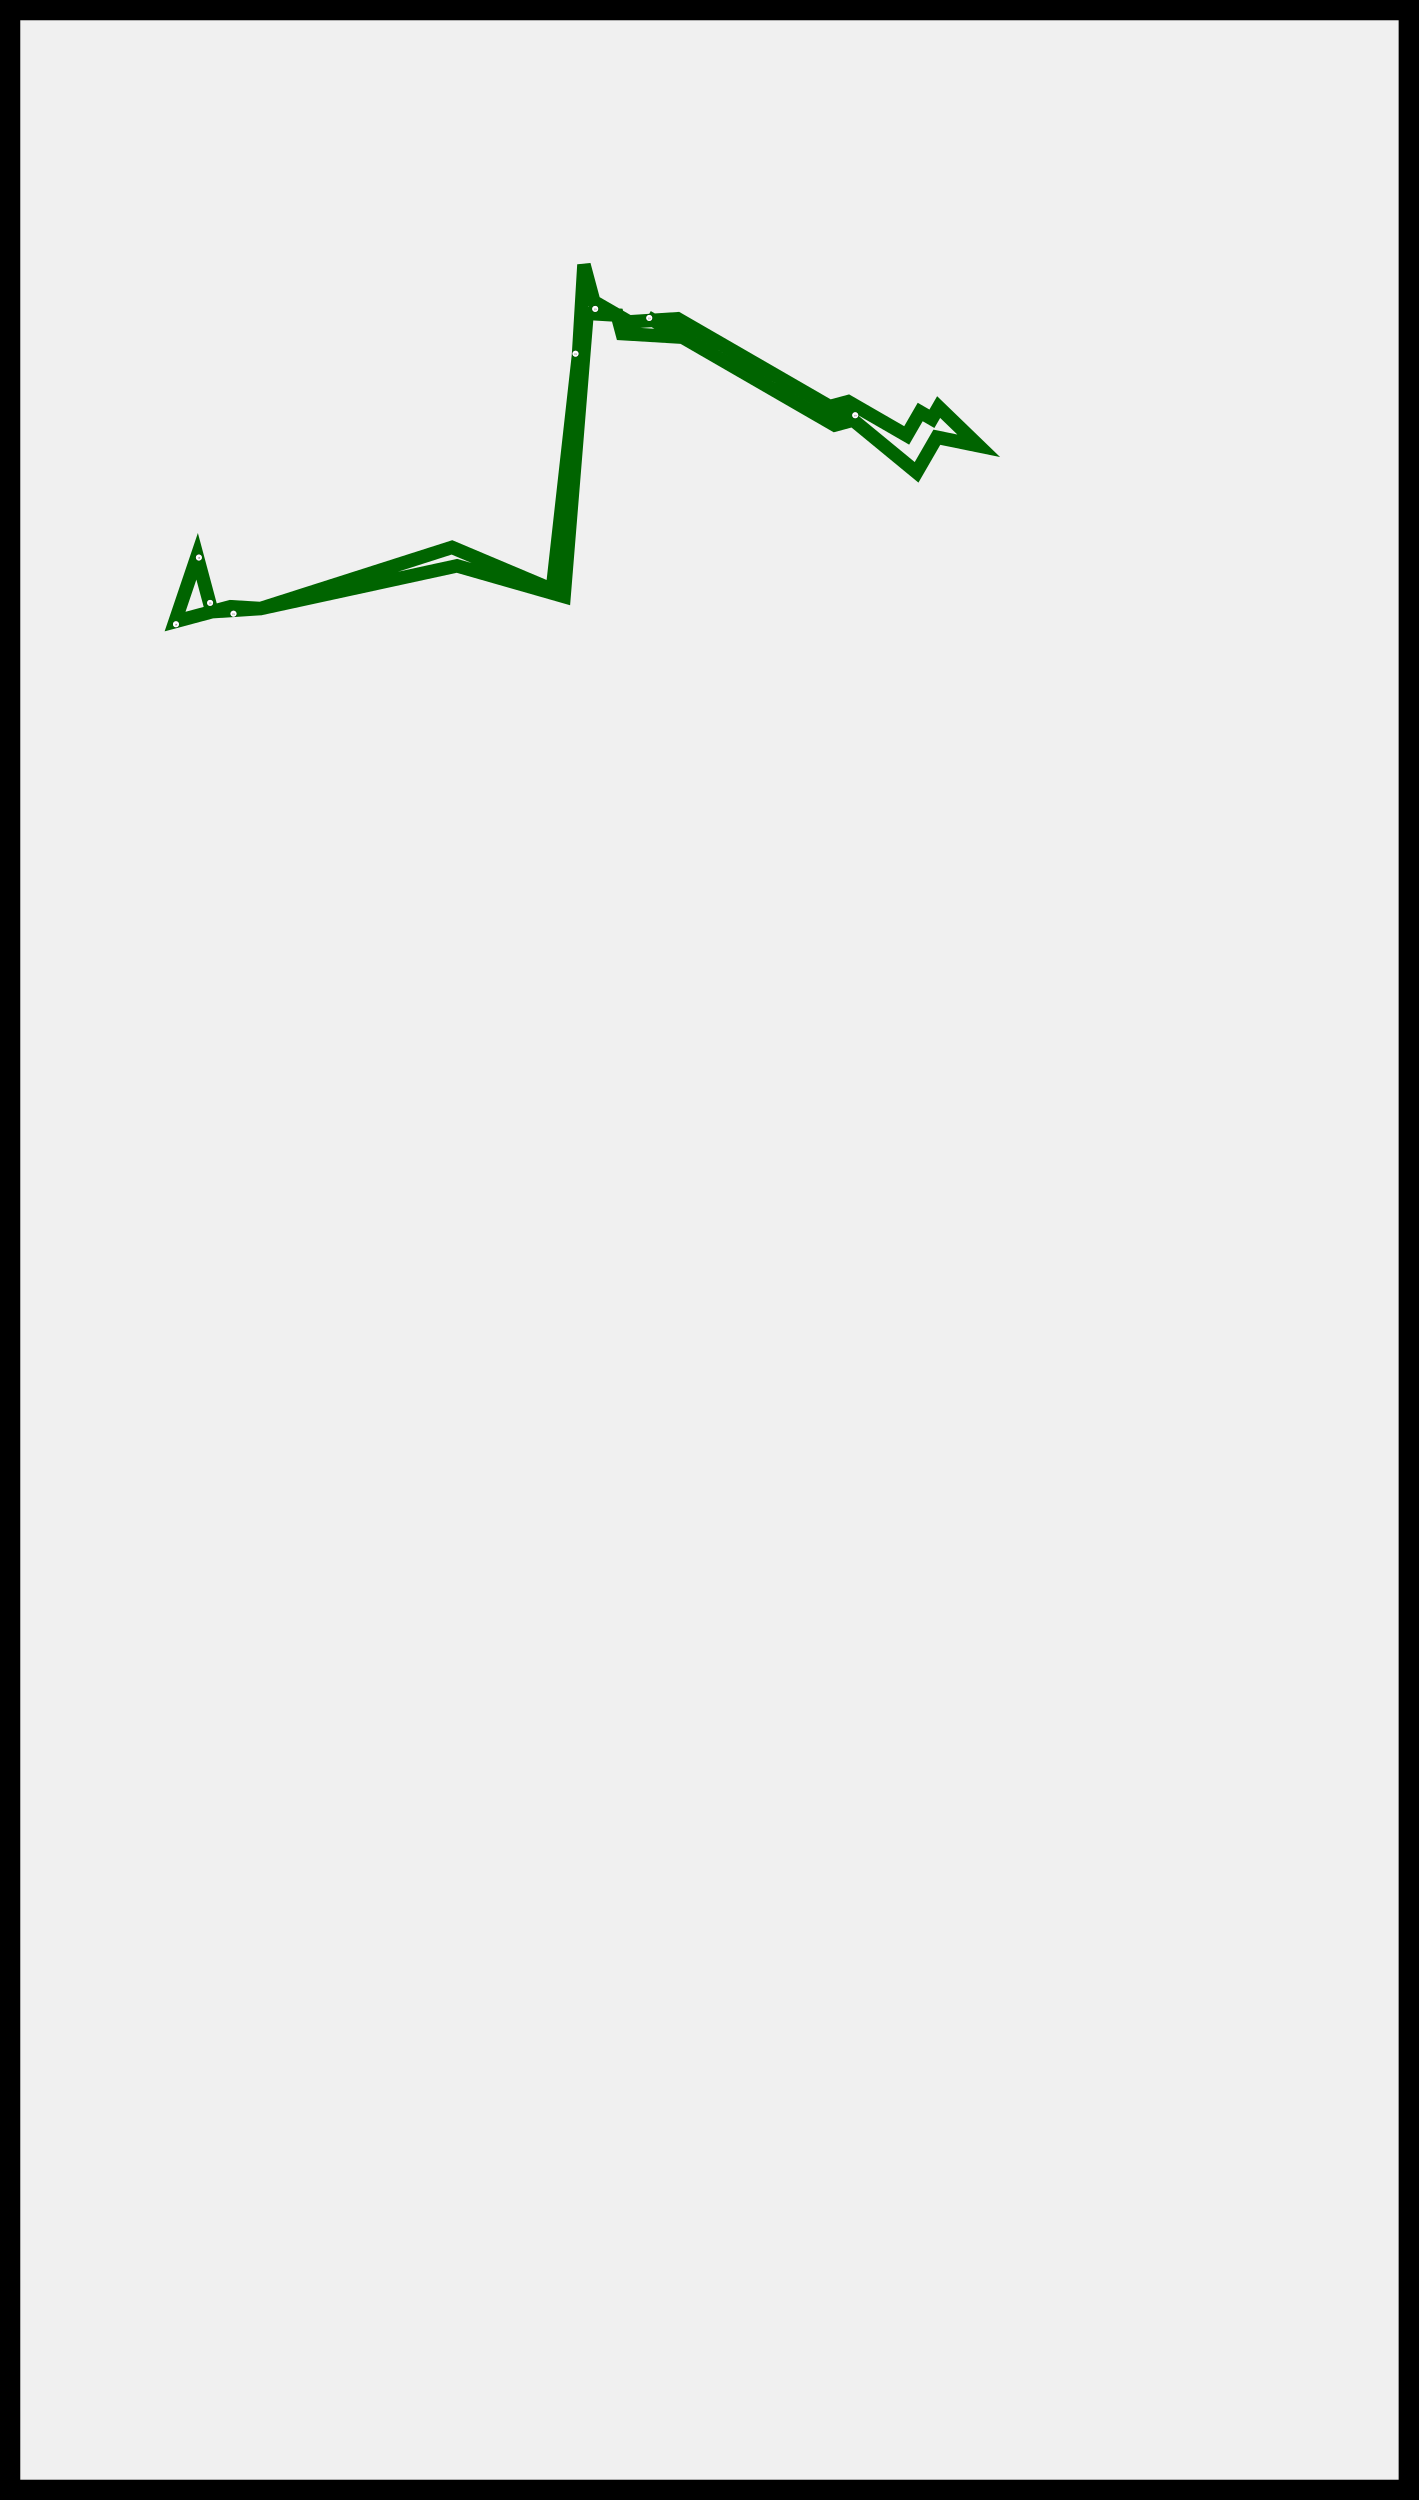
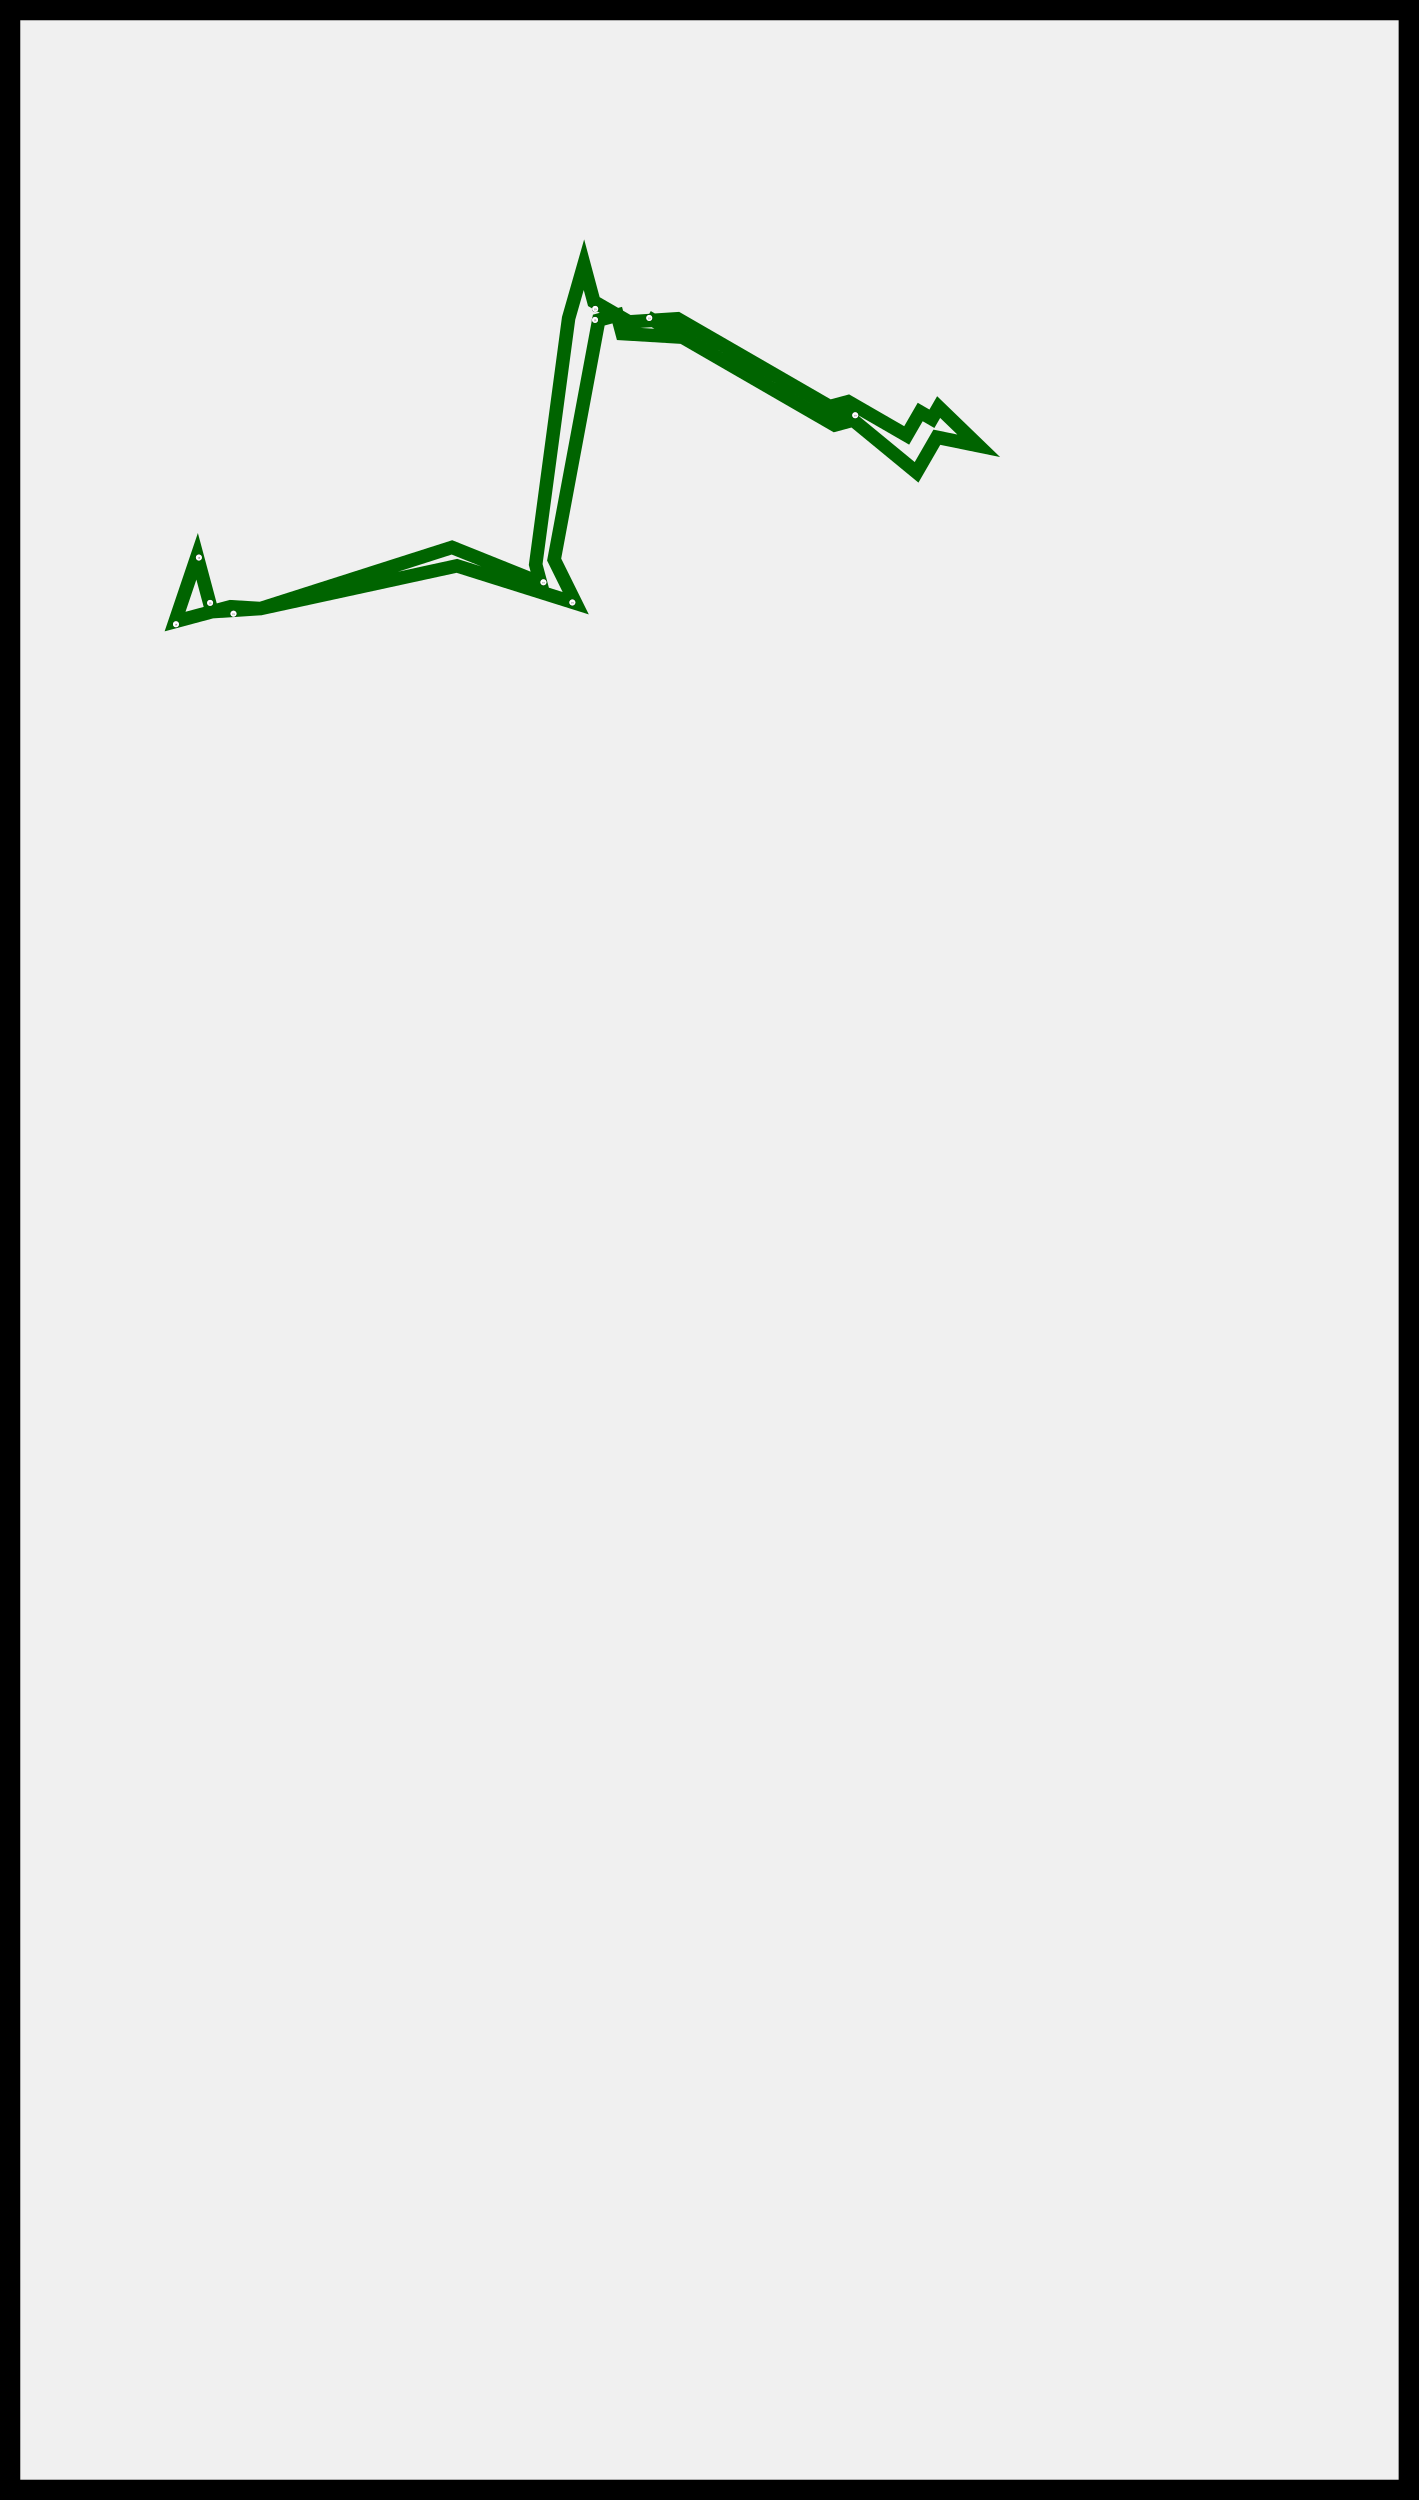
<svg xmlns="http://www.w3.org/2000/svg" width="1050" height="1850">
  <g transform="translate(525 925) rotate(30) scale(10000 -10000) translate(-106.8125 6.5925)">
    <path d="M106.76 -6.5 L106.865 -6.5 L106.865 -6.685 L106.76 -6.685 Z" fill="none" stroke="black" stroke-width="0.003" transform="translate(106.8125 -6.5925) rotate(30) translate(-106.8125 6.5925)" />
-     <path d="M106.757 -6.57 L106.76 -6.568 L106.77 -6.557 L106.778 -6.556 L106.771 -6.54 L106.768 -6.534 L106.77 -6.536 L106.772 -6.536 L106.773 -6.536 L106.776 -6.534 L106.791 -6.534 L106.789 -6.534 L106.79 -6.533 L106.795 -6.533 L106.795 -6.531 L106.796 -6.531 L106.796 -6.53 L106.8 -6.531 L106.797 -6.532 L106.797 -6.532 L106.797 -6.532 L106.797 -6.535 L106.791 -6.534 L106.79 -6.535 L106.774 -6.535 L106.777 -6.535 L106.773 -6.537 L106.772 -6.536 L106.77 -6.537 L106.779 -6.556 L106.771 -6.558 L106.76 -6.568 L106.758 -6.569 L106.755 -6.572 L106.754 -6.567 Z" stroke="darkgreen" stroke-width="0.001" fill="none" />
+     <path d="M106.757 -6.57 L106.76 -6.568 L106.77 -6.557 L106.777 -6.556 L106.776 -6.555 L106.769 -6.538 L106.768 -6.534 L106.77 -6.536 L106.772 -6.536 L106.773 -6.536 L106.776 -6.534 L106.791 -6.534 L106.789 -6.534 L106.79 -6.533 L106.795 -6.533 L106.795 -6.531 L106.796 -6.531 L106.796 -6.53 L106.8 -6.531 L106.797 -6.532 L106.797 -6.532 L106.797 -6.532 L106.797 -6.535 L106.791 -6.534 L106.79 -6.535 L106.774 -6.535 L106.777 -6.535 L106.773 -6.537 L106.772 -6.536 L106.771 -6.537 L106.777 -6.554 L106.78 -6.556 L106.771 -6.558 L106.76 -6.568 L106.758 -6.569 L106.755 -6.572 L106.754 -6.567 Z" stroke="darkgreen" stroke-width="0.001" fill="none" />
    <circle cx="106.757" cy="-12.57" r="15" transform="translate(106.7566 -6.569584) scale(0.000015 -0.000015) translate(-106.7566 6.569584) translate(106.8125 -6.5925) rotate(-30) translate(-106.8125 6.5925)" fill="white" stroke="black" stroke-width="2" />
-     <circle cx="106.771" cy="-12.54" r="15" transform="translate(106.7708 -6.540095) scale(0.000015 -0.000015) translate(-106.7708 6.540095) translate(106.8125 -6.5925) rotate(-30) translate(-106.8125 6.5925)" fill="white" stroke="black" stroke-width="2" />
+     <circle cx="106.777" cy="-12.556" r="15" transform="translate(106.7772 -6.555929) scale(0.000015 -0.000015) translate(-106.7772 6.555929) translate(106.8125 -6.5925) rotate(-30) translate(-106.8125 6.5925)" fill="white" stroke="black" stroke-width="2" />
    <circle cx="106.77" cy="-12.536" r="15" transform="translate(106.7704 -6.536495) scale(0.000015 -0.000015) translate(-106.7704 6.536495) translate(106.8125 -6.5925) rotate(-30) translate(-106.8125 6.5925)" fill="white" stroke="black" stroke-width="2" />
    <circle cx="106.791" cy="-12.534" r="15" transform="translate(106.791 -6.533689) scale(0.000015 -0.000015) translate(-106.791 6.533689) translate(106.8125 -6.5925) rotate(-30) translate(-106.8125 6.5925)" fill="white" stroke="black" stroke-width="2" />
    <circle cx="106.774" cy="-12.535" r="15" transform="translate(106.7742 -6.535075) scale(0.000015 -0.000015) translate(-106.7742 6.535075) translate(106.8125 -6.5925) rotate(-30) translate(-106.8125 6.5925)" fill="white" stroke="black" stroke-width="2" />
+     <circle cx="106.771" cy="-12.537" r="15" transform="translate(106.7708 -6.537205) scale(0.000015 -0.000015) translate(-106.7708 6.537205) translate(106.8125 -6.5925) rotate(-30) translate(-106.8125 6.5925)" fill="white" stroke="black" stroke-width="2" />
+     <circle cx="106.78" cy="-12.556" r="15" transform="translate(106.7798 -6.556153) scale(0.000015 -0.000015) translate(-106.7798 6.556153) translate(106.8125 -6.5925) rotate(-30) translate(-106.8125 6.5925)" fill="white" stroke="black" stroke-width="2" />
    <circle cx="106.758" cy="-12.569" r="15" transform="translate(106.7585 -6.569411) scale(0.000015 -0.000015) translate(-106.7585 6.569411) translate(106.8125 -6.5925) rotate(-30) translate(-106.8125 6.5925)" fill="white" stroke="black" stroke-width="2" />
    <circle cx="106.755" cy="-12.572" r="15" transform="translate(106.7552 -6.572215) scale(0.000015 -0.000015) translate(-106.7552 6.572215) translate(106.8125 -6.5925) rotate(-30) translate(-106.8125 6.5925)" fill="white" stroke="black" stroke-width="2" />
    <circle cx="106.754" cy="-12.567" r="15" transform="translate(106.7542 -6.567092) scale(0.000015 -0.000015) translate(-106.7542 6.567092) translate(106.8125 -6.5925) rotate(-30) translate(-106.8125 6.5925)" fill="white" stroke="black" stroke-width="2" />
    <circle cx="106.757" cy="-12.57" r="15" transform="translate(106.7566 -6.569584) scale(0.000015 -0.000015) translate(-106.7566 6.569584) translate(106.8125 -6.5925) rotate(-30) translate(-106.8125 6.5925)" fill="white" stroke="none" />
-     <circle cx="106.771" cy="-12.54" r="15" transform="translate(106.7708 -6.540095) scale(0.000015 -0.000015) translate(-106.7708 6.540095) translate(106.8125 -6.5925) rotate(-30) translate(-106.8125 6.5925)" fill="white" stroke="none" />
+     <circle cx="106.777" cy="-12.556" r="15" transform="translate(106.7772 -6.555929) scale(0.000015 -0.000015) translate(-106.7772 6.555929) translate(106.8125 -6.5925) rotate(-30) translate(-106.8125 6.5925)" fill="white" stroke="none" />
    <circle cx="106.77" cy="-12.536" r="15" transform="translate(106.7704 -6.536495) scale(0.000015 -0.000015) translate(-106.7704 6.536495) translate(106.8125 -6.5925) rotate(-30) translate(-106.8125 6.5925)" fill="white" stroke="none" />
    <circle cx="106.791" cy="-12.534" r="15" transform="translate(106.791 -6.533689) scale(0.000015 -0.000015) translate(-106.791 6.533689) translate(106.8125 -6.5925) rotate(-30) translate(-106.8125 6.5925)" fill="white" stroke="none" />
    <circle cx="106.774" cy="-12.535" r="15" transform="translate(106.7742 -6.535075) scale(0.000015 -0.000015) translate(-106.7742 6.535075) translate(106.8125 -6.5925) rotate(-30) translate(-106.8125 6.5925)" fill="white" stroke="none" />
+     <circle cx="106.771" cy="-12.537" r="15" transform="translate(106.7708 -6.537205) scale(0.000015 -0.000015) translate(-106.7708 6.537205) translate(106.8125 -6.5925) rotate(-30) translate(-106.8125 6.5925)" fill="white" stroke="none" />
+     <circle cx="106.78" cy="-12.556" r="15" transform="translate(106.7798 -6.556153) scale(0.000015 -0.000015) translate(-106.7798 6.556153) translate(106.8125 -6.5925) rotate(-30) translate(-106.8125 6.5925)" fill="white" stroke="none" />
    <circle cx="106.758" cy="-12.569" r="15" transform="translate(106.7585 -6.569411) scale(0.000015 -0.000015) translate(-106.7585 6.569411) translate(106.8125 -6.5925) rotate(-30) translate(-106.8125 6.5925)" fill="white" stroke="none" />
    <circle cx="106.755" cy="-12.572" r="15" transform="translate(106.7552 -6.572215) scale(0.000015 -0.000015) translate(-106.7552 6.572215) translate(106.8125 -6.5925) rotate(-30) translate(-106.8125 6.5925)" fill="white" stroke="none" />
    <circle cx="106.754" cy="-12.567" r="15" transform="translate(106.7542 -6.567092) scale(0.000015 -0.000015) translate(-106.7542 6.567092) translate(106.8125 -6.5925) rotate(-30) translate(-106.8125 6.5925)" fill="white" stroke="none" />
    <text x="106.757" y="-6.57" fill="black" text-anchor="middle" transform="translate(106.7566 -6.569584) scale(0.000015 -0.000015) translate(-106.7566 6.569584) translate(106.8125 -6.5925) rotate(-30) translate(-106.8125 6.5925)">19</text>
-     <text x="106.771" y="-6.54" fill="black" text-anchor="middle" transform="translate(106.7708 -6.540095) scale(0.000015 -0.000015) translate(-106.7708 6.540095) translate(106.8125 -6.5925) rotate(-30) translate(-106.8125 6.5925)">19</text>
+     <text x="106.777" y="-6.556" fill="black" text-anchor="middle" transform="translate(106.7772 -6.555929) scale(0.000015 -0.000015) translate(-106.7772 6.555929) translate(106.8125 -6.5925) rotate(-30) translate(-106.8125 6.5925)">19</text>
    <text x="106.77" y="-6.536" fill="black" text-anchor="middle" transform="translate(106.7704 -6.536495) scale(0.000015 -0.000015) translate(-106.7704 6.536495) translate(106.8125 -6.5925) rotate(-30) translate(-106.8125 6.5925)">19</text>
    <text x="106.791" y="-6.534" fill="black" text-anchor="middle" transform="translate(106.791 -6.533689) scale(0.000015 -0.000015) translate(-106.791 6.533689) translate(106.8125 -6.5925) rotate(-30) translate(-106.8125 6.5925)">19</text>
    <text x="106.774" y="-6.535" fill="black" text-anchor="middle" transform="translate(106.7742 -6.535075) scale(0.000015 -0.000015) translate(-106.7742 6.535075) translate(106.8125 -6.5925) rotate(-30) translate(-106.8125 6.5925)">19</text>
+     <text x="106.771" y="-6.537" fill="black" text-anchor="middle" transform="translate(106.7708 -6.537205) scale(0.000015 -0.000015) translate(-106.7708 6.537205) translate(106.8125 -6.5925) rotate(-30) translate(-106.8125 6.5925)">19</text>
+     <text x="106.78" y="-6.556" fill="black" text-anchor="middle" transform="translate(106.7798 -6.556153) scale(0.000015 -0.000015) translate(-106.7798 6.556153) translate(106.8125 -6.5925) rotate(-30) translate(-106.8125 6.5925)">19</text>
    <text x="106.758" y="-6.569" fill="black" text-anchor="middle" transform="translate(106.7585 -6.569411) scale(0.000015 -0.000015) translate(-106.7585 6.569411) translate(106.8125 -6.5925) rotate(-30) translate(-106.8125 6.5925)">19</text>
    <text x="106.755" y="-6.572" fill="black" text-anchor="middle" transform="translate(106.7552 -6.572215) scale(0.000015 -0.000015) translate(-106.7552 6.572215) translate(106.8125 -6.5925) rotate(-30) translate(-106.8125 6.5925)">19</text>
    <text x="106.754" y="-6.567" fill="black" text-anchor="middle" transform="translate(106.7542 -6.567092) scale(0.000015 -0.000015) translate(-106.7542 6.567092) translate(106.8125 -6.5925) rotate(-30) translate(-106.8125 6.5925)">19</text>
+     <line x1="106.755" y1="-6.569" x2="106.756" y2="-6.57" style="stroke:rgb(255,0,0);stroke-width:0" />
+     <line x1="106.756" y1="-6.57" x2="106.76" y2="-6.568" style="stroke:rgb(255,0,0);stroke-width:0" />
+     <line x1="106.76" y1="-6.568" x2="106.771" y2="-6.558" style="stroke:rgb(255,0,0);stroke-width:0" />
+     <line x1="106.771" y1="-6.558" x2="106.778" y2="-6.556" style="stroke:rgb(255,0,0);stroke-width:0" />
+     <line x1="106.778" y1="-6.556" x2="106.776" y2="-6.554" style="stroke:rgb(255,0,0);stroke-width:0" />
+     <line x1="106.776" y1="-6.554" x2="106.77" y2="-6.537" style="stroke:rgb(255,0,0);stroke-width:0" />
+     <line x1="106.77" y1="-6.537" x2="106.768" y2="-6.534" style="stroke:rgb(255,0,0);stroke-width:0" />
+     <line x1="106.768" y1="-6.534" x2="106.77" y2="-6.537" style="stroke:rgb(255,0,0);stroke-width:0" />
+     <line x1="106.77" y1="-6.537" x2="106.772" y2="-6.536" style="stroke:rgb(255,0,0);stroke-width:0" />
+     <line x1="106.772" y1="-6.536" x2="106.773" y2="-6.536" style="stroke:rgb(255,0,0);stroke-width:0" />
+     <line x1="106.773" y1="-6.536" x2="106.777" y2="-6.535" style="stroke:rgb(255,0,0);stroke-width:0" />
+     <line x1="106.777" y1="-6.535" x2="106.783" y2="-6.534" style="stroke:rgb(255,0,0);stroke-width:0" />
+     <line x1="106.783" y1="-6.534" x2="106.789" y2="-6.534" style="stroke:rgb(255,0,0);stroke-width:0" />
+     <line x1="106.789" y1="-6.534" x2="106.79" y2="-6.534" style="stroke:rgb(255,0,0);stroke-width:0" />
+     <line x1="106.79" y1="-6.534" x2="106.796" y2="-6.534" style="stroke:rgb(255,0,0);stroke-width:0" />
+     <line x1="106.796" y1="-6.534" x2="106.796" y2="-6.532" style="stroke:rgb(255,0,0);stroke-width:0" />
+     <line x1="106.796" y1="-6.532" x2="106.796" y2="-6.531" style="stroke:rgb(255,0,0);stroke-width:0" />
+     <line x1="106.796" y1="-6.531" x2="106.797" y2="-6.531" style="stroke:rgb(255,0,0);stroke-width:0" />
+     <line x1="106.797" y1="-6.531" x2="106.8" y2="-6.531" style="stroke:rgb(255,0,0);stroke-width:0" />
+     <line x1="106.8" y1="-6.531" x2="106.797" y2="-6.531" style="stroke:rgb(255,0,0);stroke-width:0" />
+     <line x1="106.797" y1="-6.531" x2="106.796" y2="-6.531" style="stroke:rgb(255,0,0);stroke-width:0" />
+     <line x1="106.796" y1="-6.531" x2="106.796" y2="-6.532" style="stroke:rgb(255,0,0);stroke-width:0" />
+     <line x1="106.796" y1="-6.532" x2="106.796" y2="-6.534" style="stroke:rgb(255,0,0);stroke-width:0" />
+     <line x1="106.796" y1="-6.534" x2="106.79" y2="-6.534" style="stroke:rgb(255,0,0);stroke-width:0" />
+     <line x1="106.79" y1="-6.534" x2="106.789" y2="-6.534" style="stroke:rgb(255,0,0);stroke-width:0" />
+     <line x1="106.789" y1="-6.534" x2="106.783" y2="-6.534" style="stroke:rgb(255,0,0);stroke-width:0" />
+     <line x1="106.783" y1="-6.534" x2="106.777" y2="-6.535" style="stroke:rgb(255,0,0);stroke-width:0" />
+     <line x1="106.777" y1="-6.535" x2="106.773" y2="-6.536" style="stroke:rgb(255,0,0);stroke-width:0" />
+     <line x1="106.773" y1="-6.536" x2="106.772" y2="-6.536" style="stroke:rgb(255,0,0);stroke-width:0" />
+     <line x1="106.772" y1="-6.536" x2="106.77" y2="-6.537" style="stroke:rgb(255,0,0);stroke-width:0" />
+     <line x1="106.77" y1="-6.537" x2="106.776" y2="-6.554" style="stroke:rgb(255,0,0);stroke-width:0" />
+     <line x1="106.776" y1="-6.554" x2="106.778" y2="-6.556" style="stroke:rgb(255,0,0);stroke-width:0" />
+     <line x1="106.778" y1="-6.556" x2="106.771" y2="-6.558" style="stroke:rgb(255,0,0);stroke-width:0" />
+     <line x1="106.771" y1="-6.558" x2="106.76" y2="-6.568" style="stroke:rgb(255,0,0);stroke-width:0" />
+     <line x1="106.76" y1="-6.568" x2="106.756" y2="-6.57" style="stroke:rgb(255,0,0);stroke-width:0" />
+     <line x1="106.756" y1="-6.57" x2="106.755" y2="-6.571" style="stroke:rgb(255,0,0);stroke-width:0" />
+     <line x1="106.755" y1="-6.571" x2="106.755" y2="-6.569" style="stroke:rgb(255,0,0);stroke-width:0" />
  </g>
</svg>
